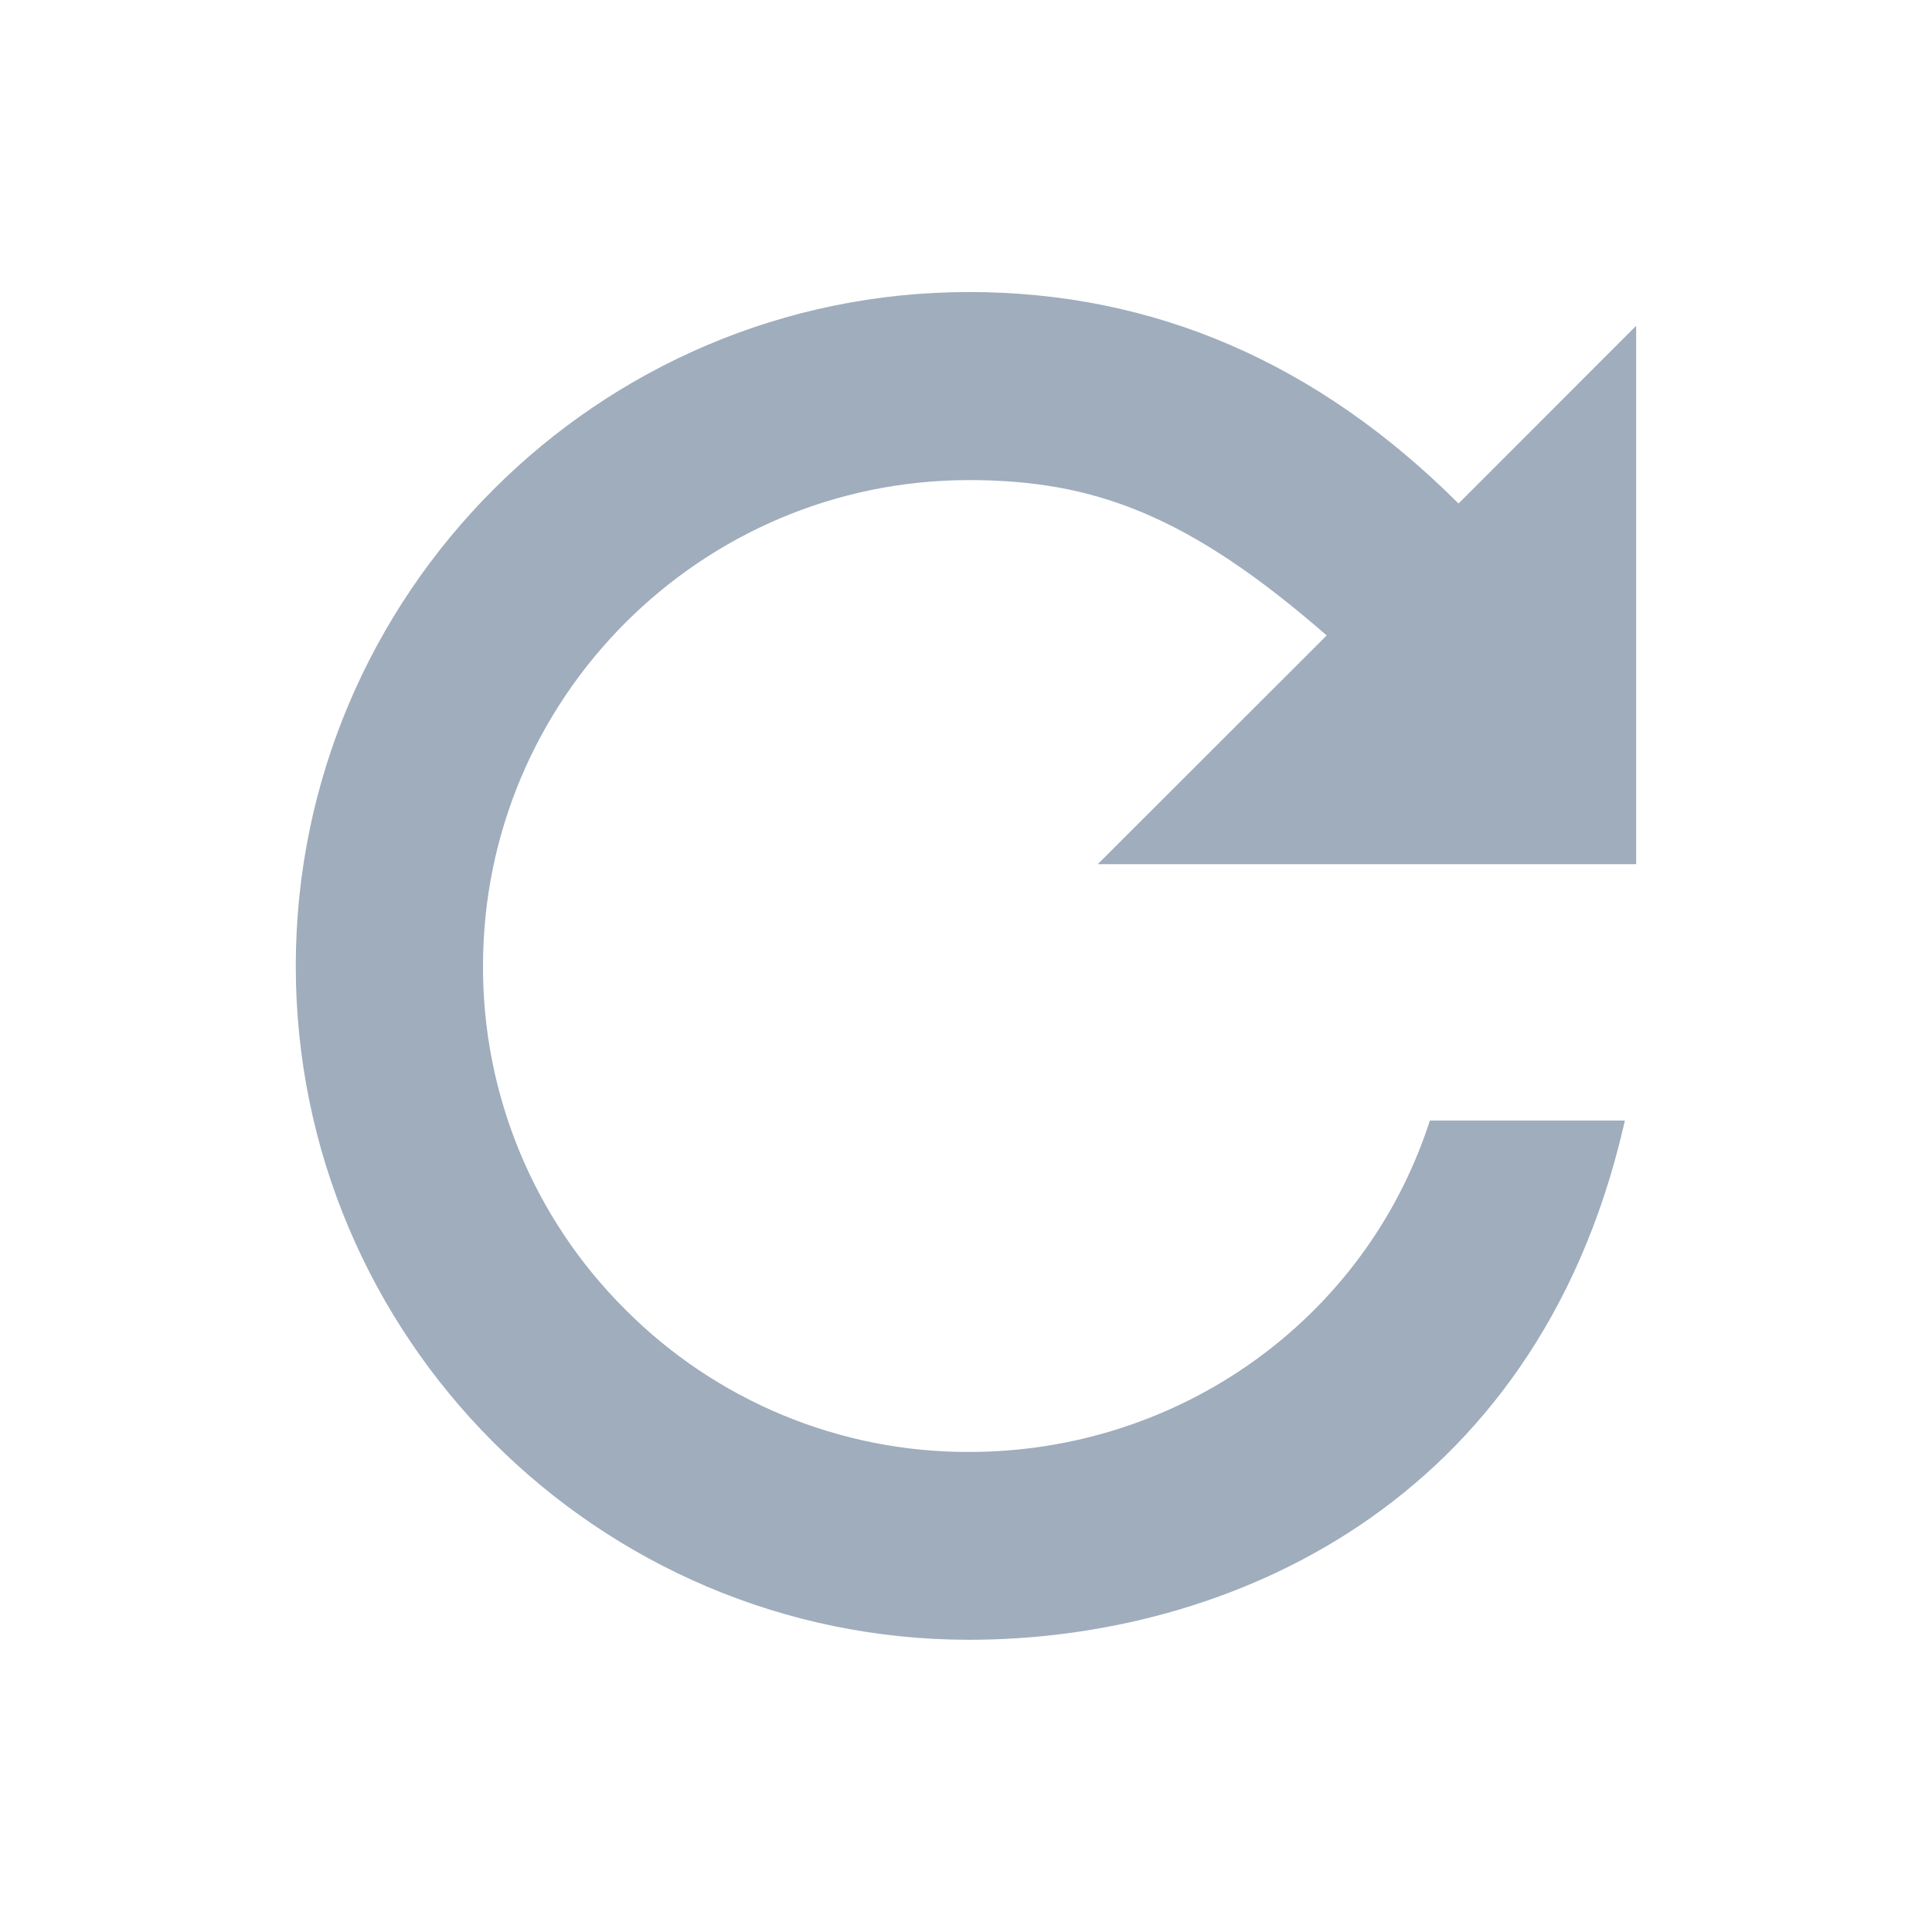
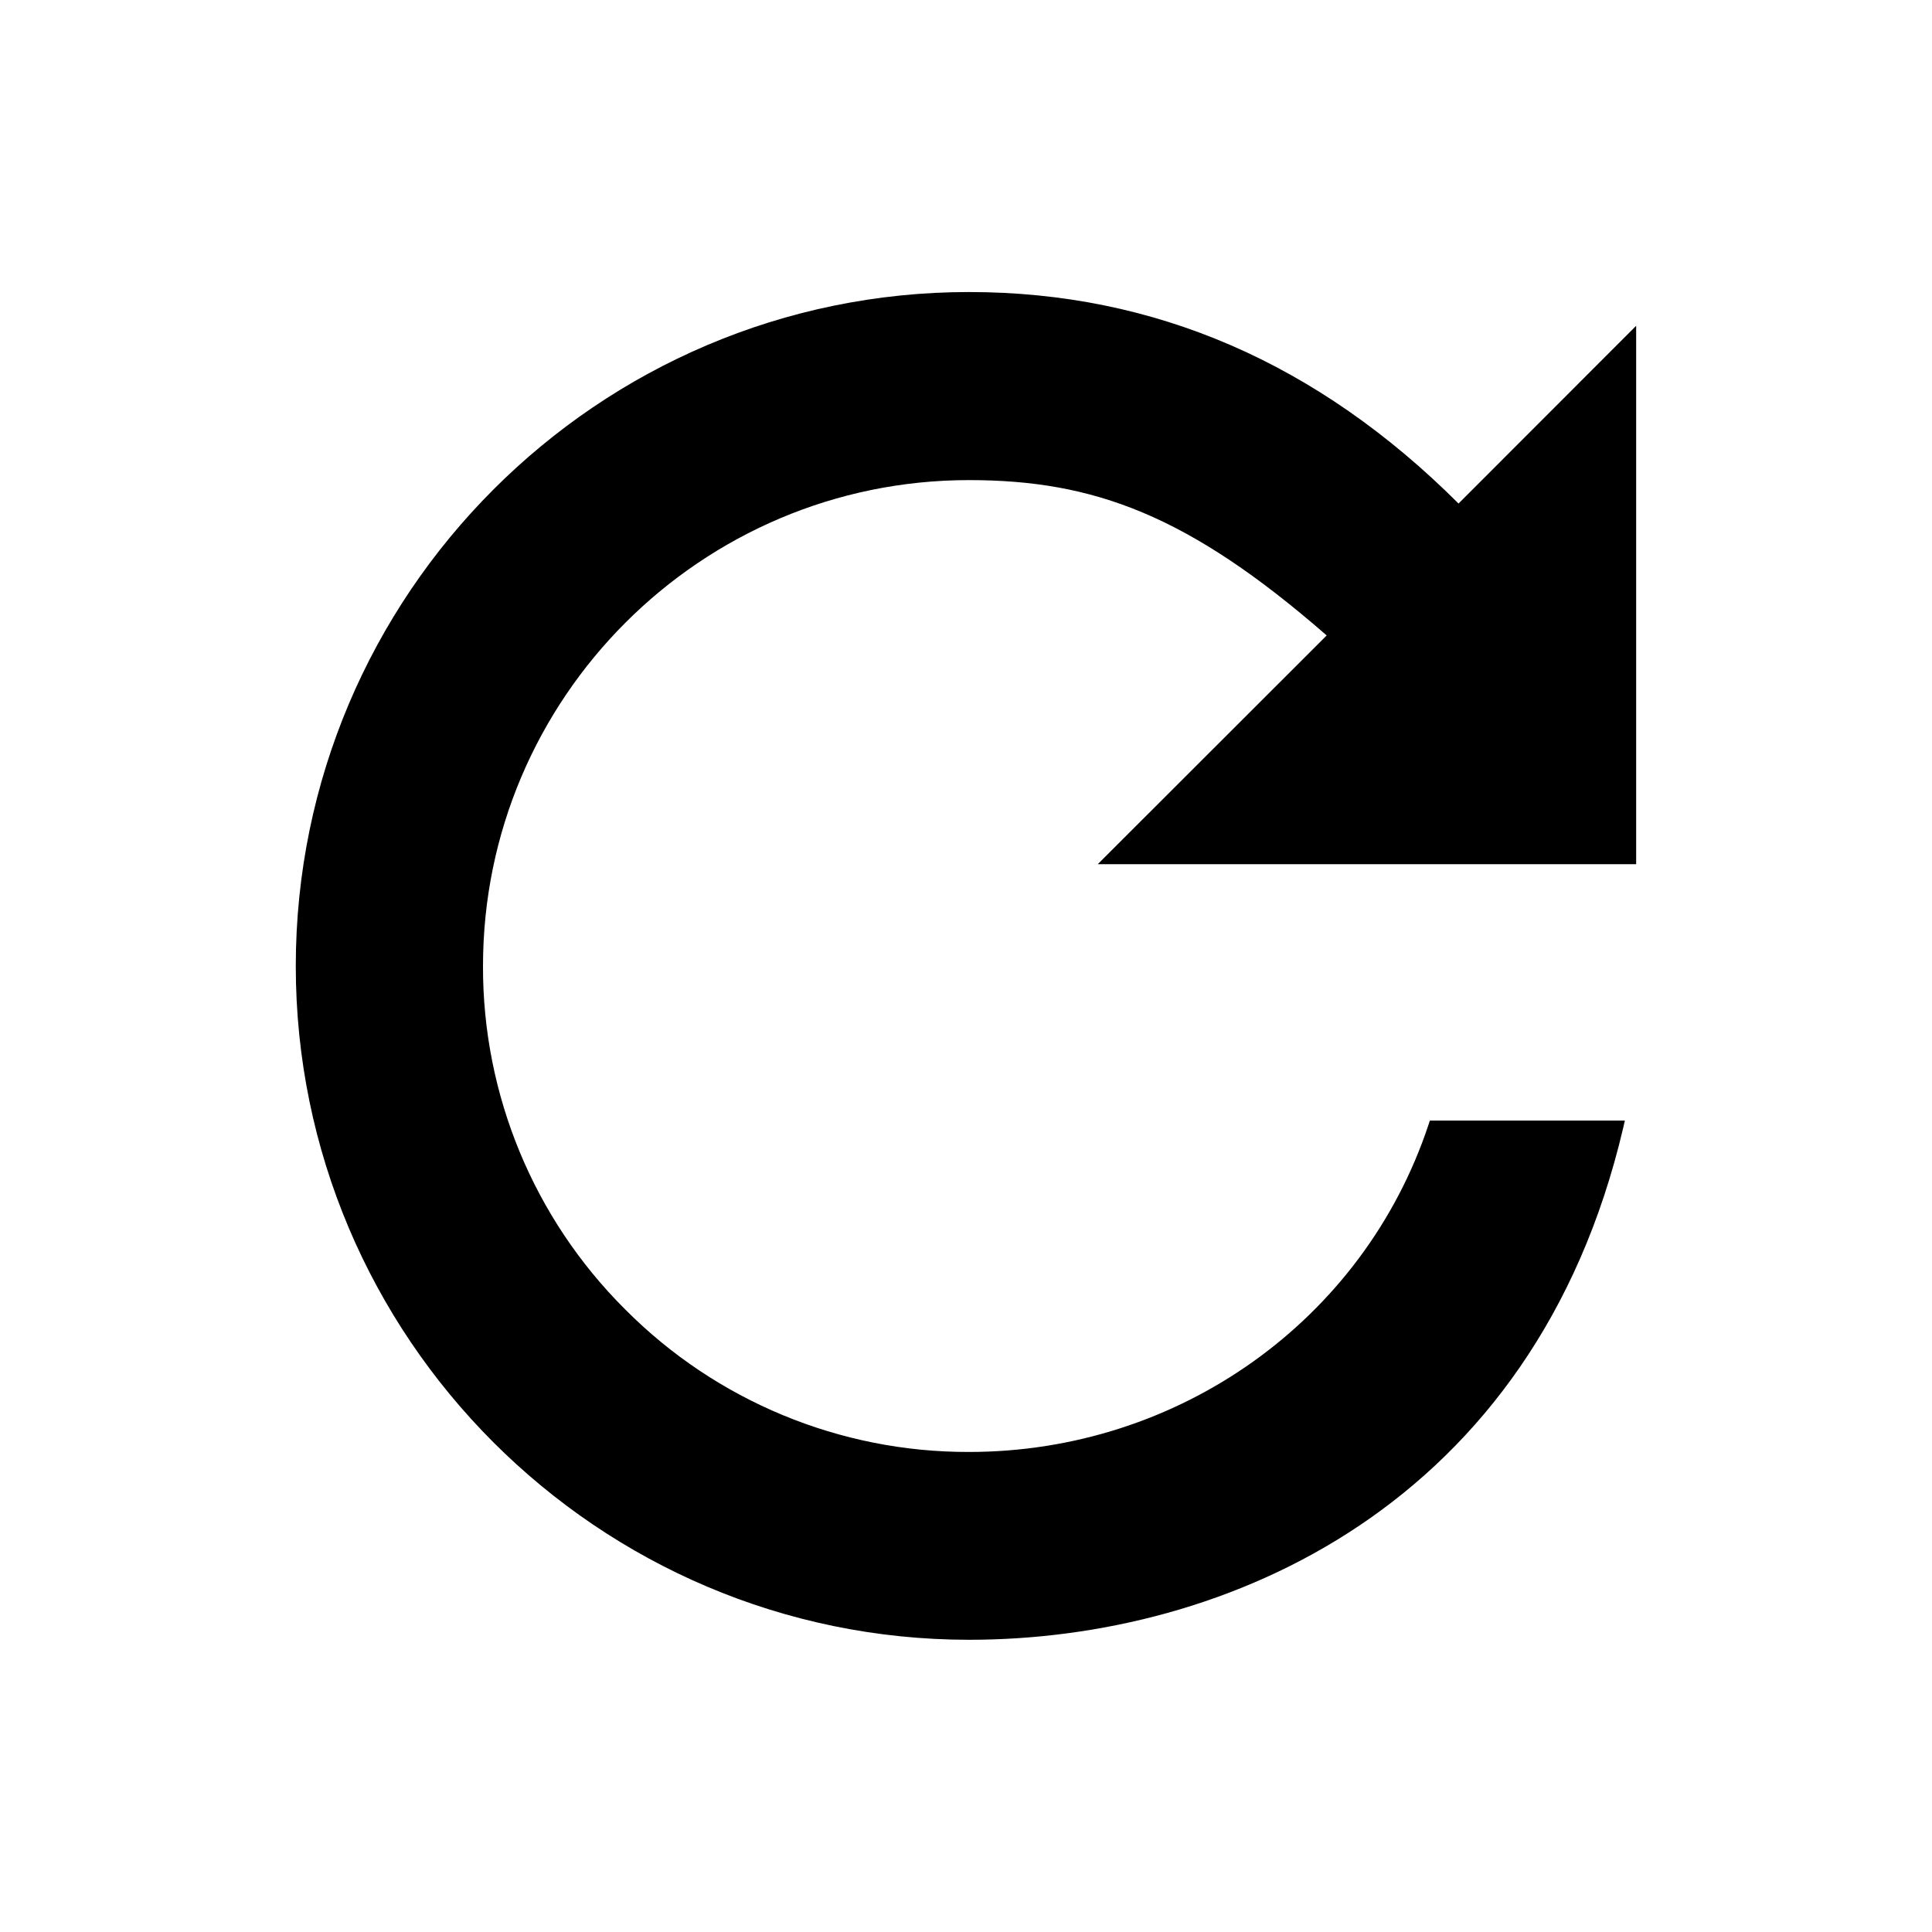
- <svg xmlns="http://www.w3.org/2000/svg" fill="#9fadbd" width="800px" height="800px" viewBox="0 0 32 32">
-   <g id="SVGRepo_bgCarrier" stroke-width="0" />
-   <g id="SVGRepo_tracerCarrier" stroke-linecap="round" stroke-linejoin="round" />
-   <g id="SVGRepo_iconCarrier">
-     <path d="M27.1 14.313V5.396L24.158 8.34c-2.33-2.325-5.033-3.503-8.11-3.503C9.902 4.837 4.901 9.847 4.899 16c.001 6.152 5.003 11.158 11.15 11.16 4.276 0 9.369-2.227 10.836-8.478l.028-.122h-3.23l-.022.068c-1.078 3.242-4.138 5.421-7.613 5.421a8 8 0 0 1-5.691-2.359A7.993 7.993 0 0 1 8 16.001c0-4.438 3.611-8.049 8.05-8.049 2.069 0 3.638.58 5.924 2.573l-3.792 3.789H27.1z" />
-   </g>
+ <svg xmlns="http://www.w3.org/2000/svg" fill="#000000" width="800px" height="800px" viewBox="0 0 32 32">
+   <path d="M27.1 14.313V5.396L24.158 8.34c-2.33-2.325-5.033-3.503-8.11-3.503C9.902 4.837 4.901 9.847 4.899 16c.001 6.152 5.003 11.158 11.15 11.16 4.276 0 9.369-2.227 10.836-8.478l.028-.122h-3.23l-.022.068c-1.078 3.242-4.138 5.421-7.613 5.421a8 8 0 0 1-5.691-2.359A7.993 7.993 0 0 1 8 16.001c0-4.438 3.611-8.049 8.05-8.049 2.069 0 3.638.58 5.924 2.573l-3.792 3.789H27.1z" />
</svg>
